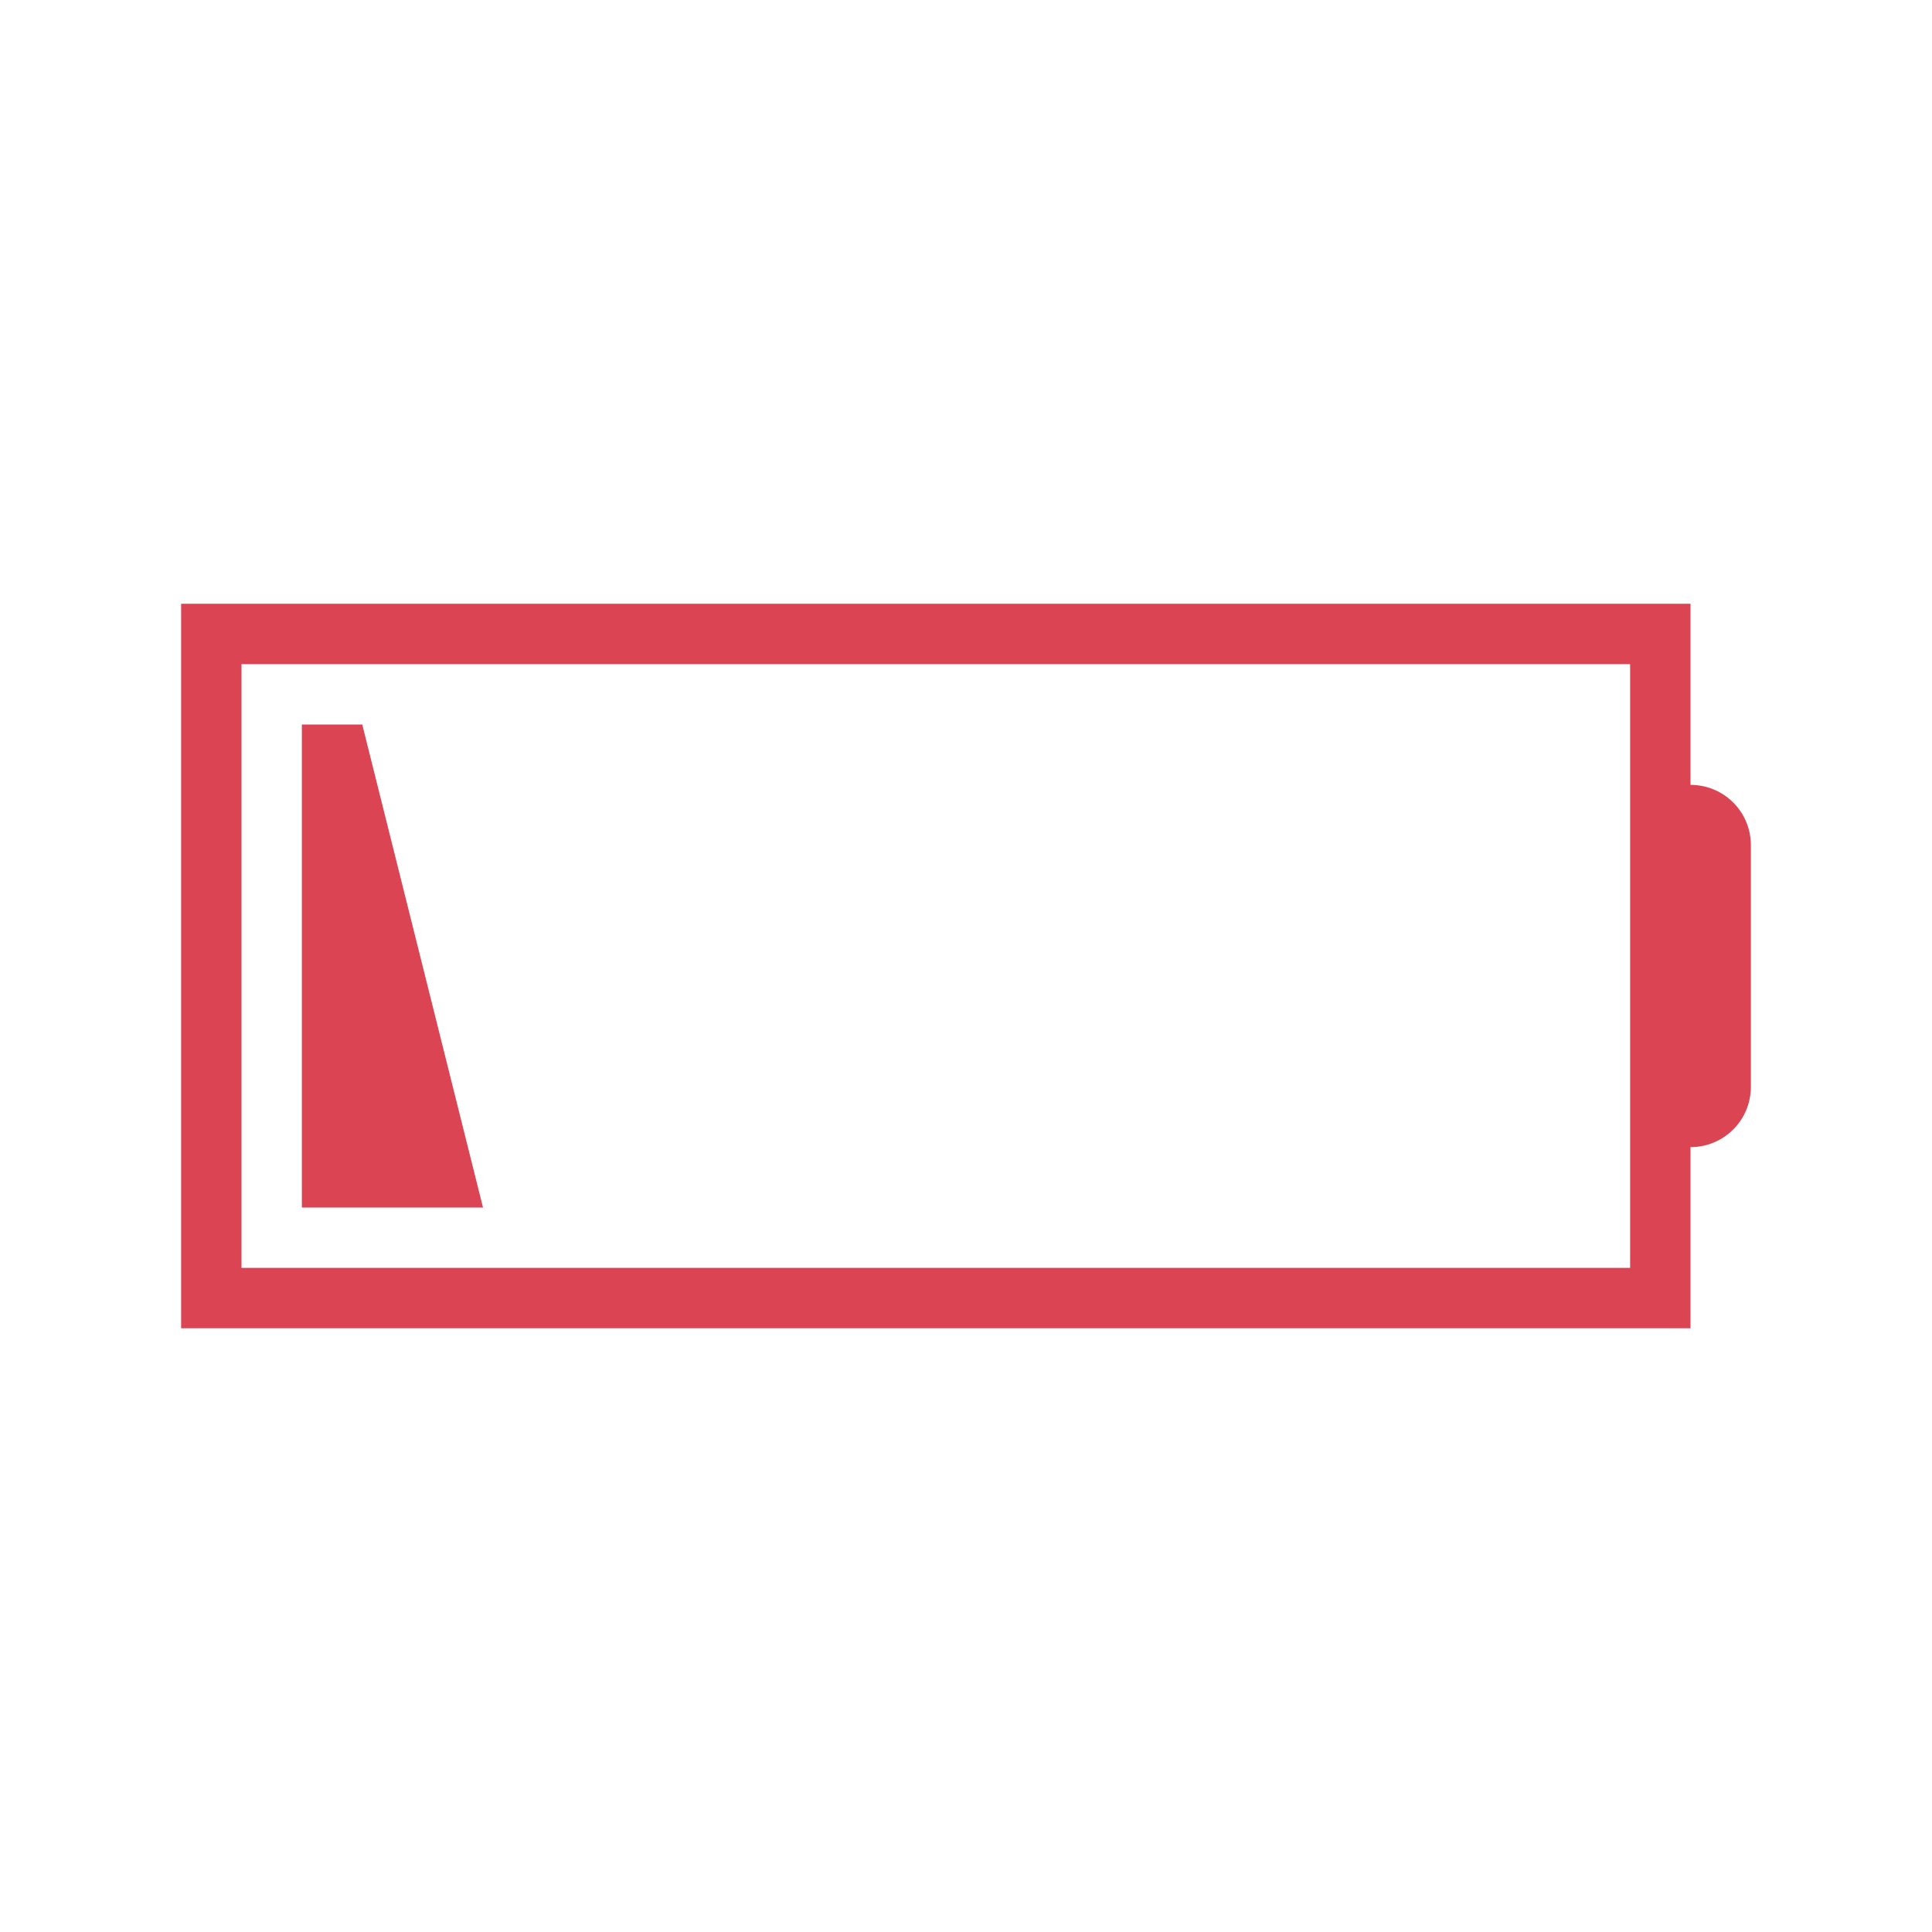
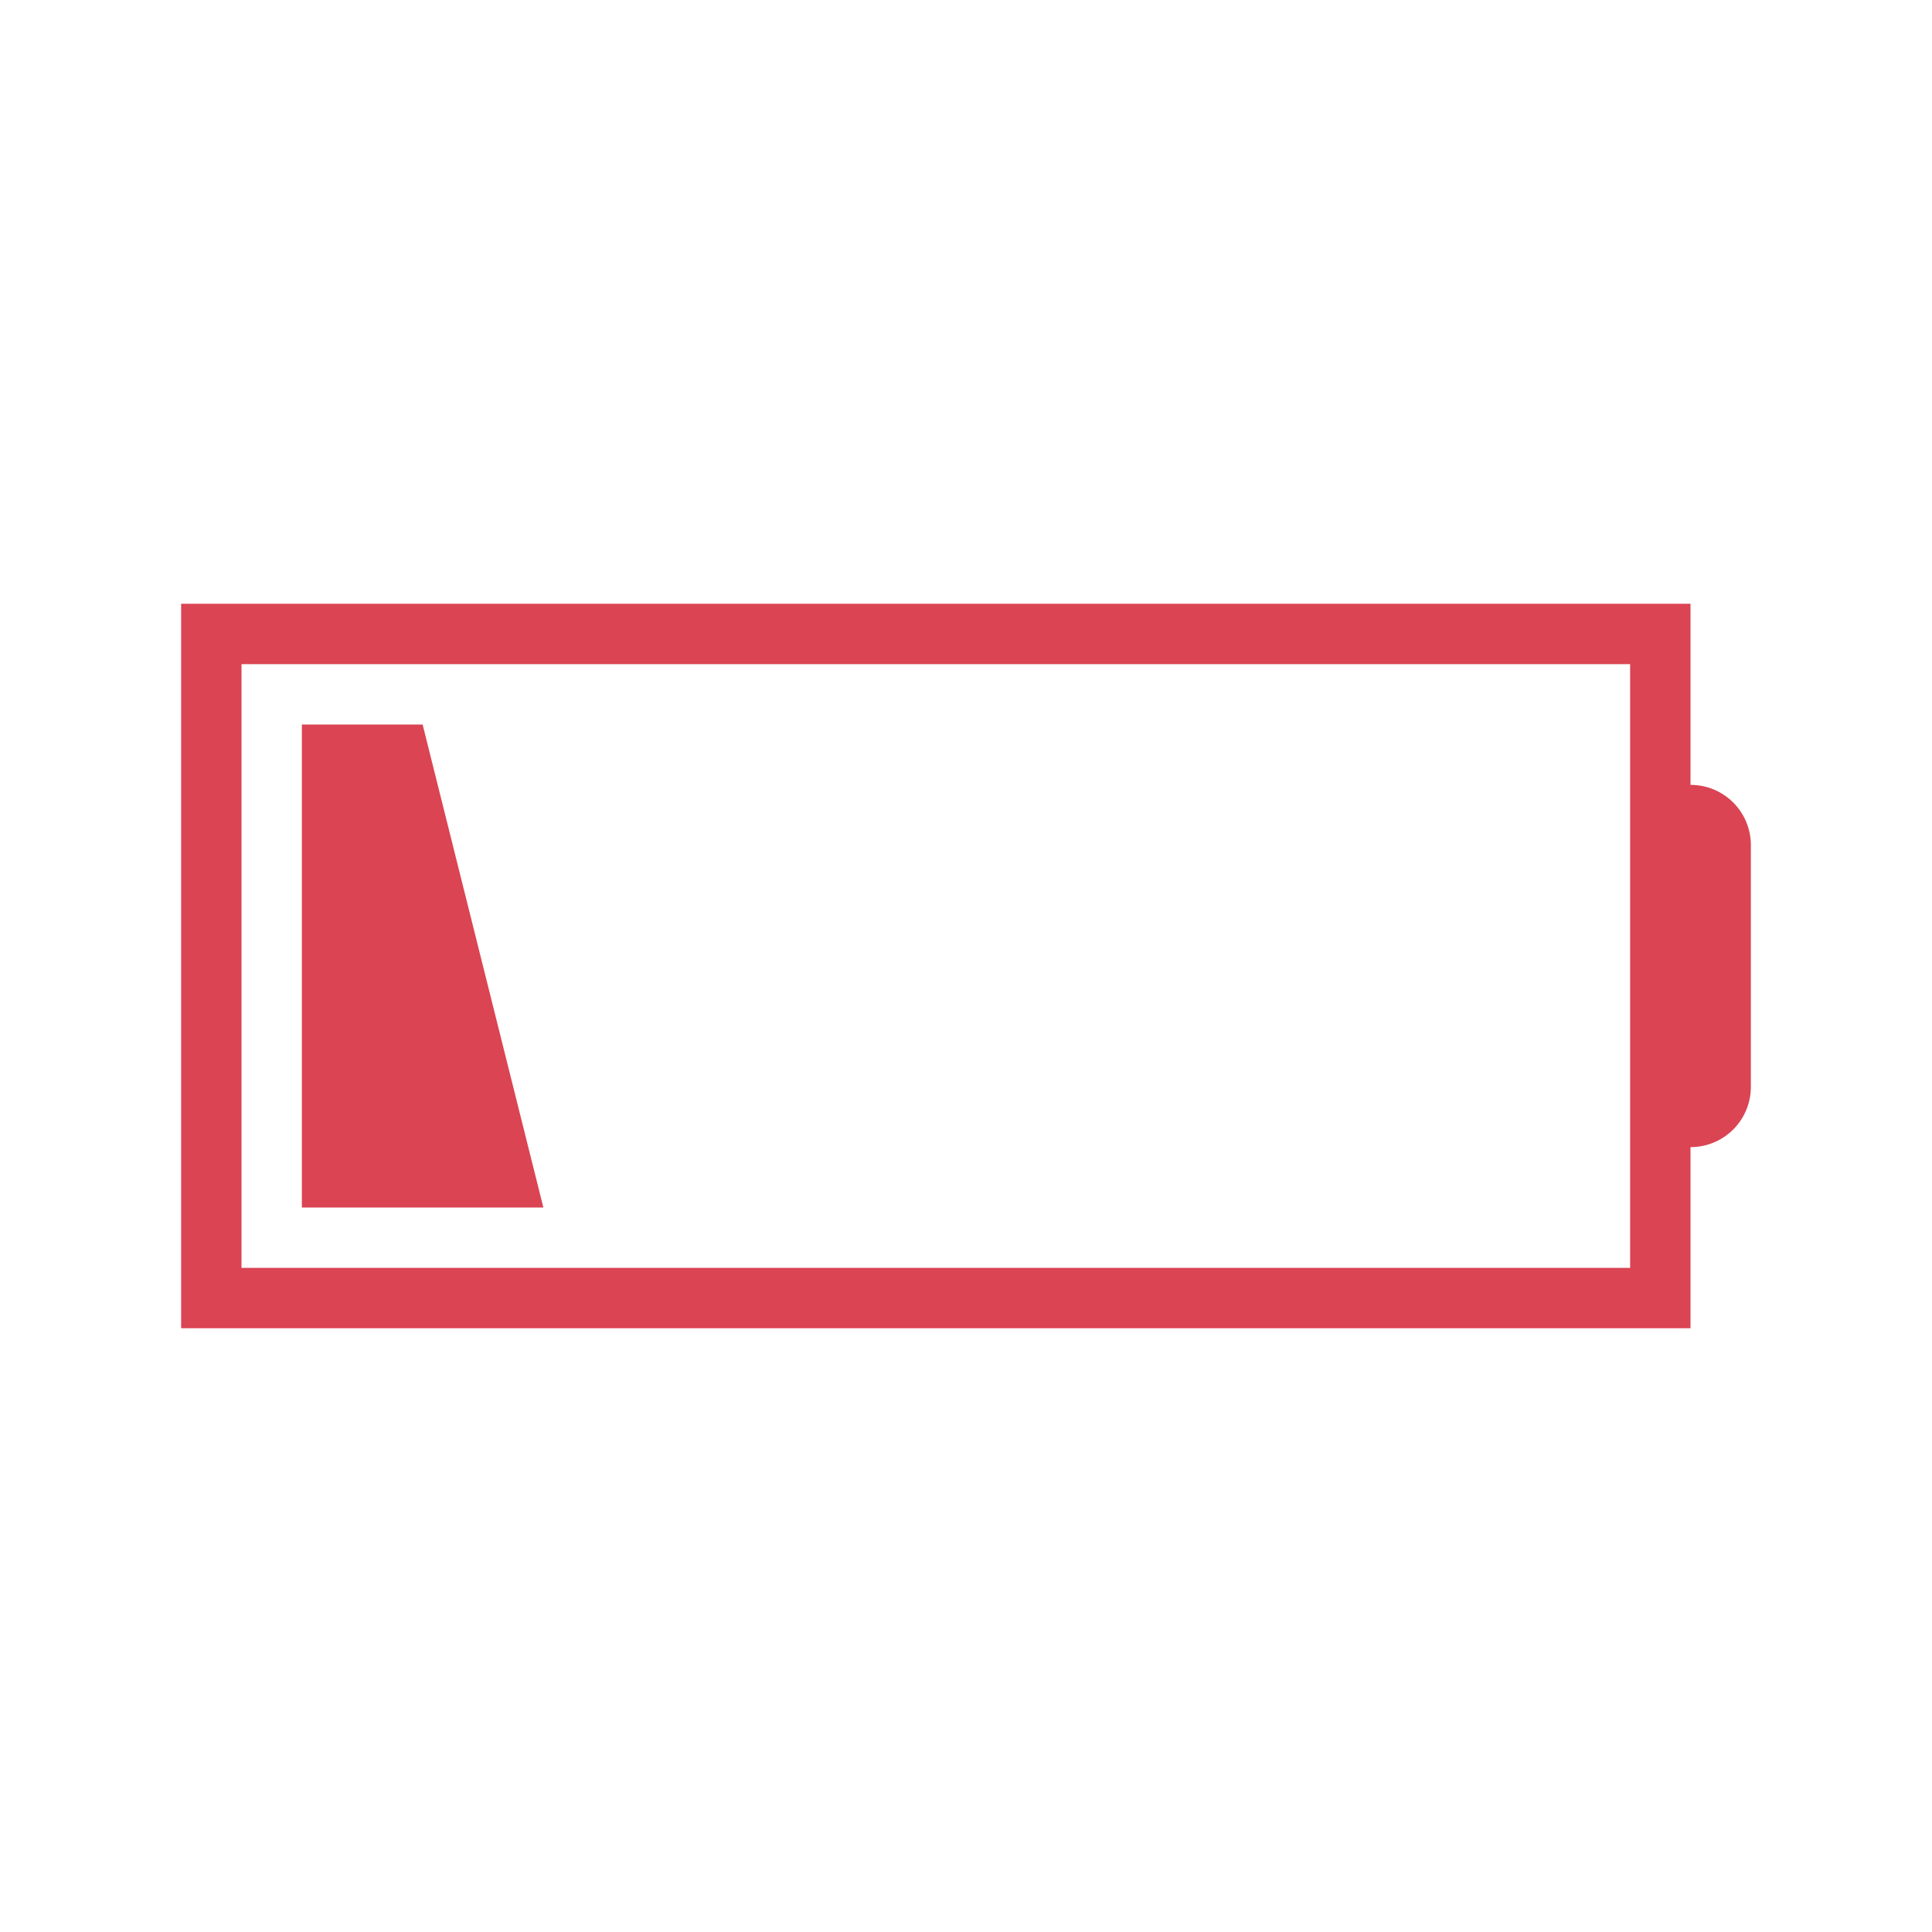
<svg xmlns="http://www.w3.org/2000/svg" height="32" width="32">
  <style type="text/css" id="current-color-scheme">
        .ColorScheme-NegativeText {
            color:#da4453;
        }
    </style>
  <g class="ColorScheme-NegativeText" fill="currentColor">
    <path d="M3 10v12h25v-3c.554 0 1-.446 1-1v-4c0-.554-.446-1-1-1v-3zm1 1h23v10H4z" />
-     <path d="M5 12h1l2 8H5z" />
+     <path d="M5 12h2l2 8H5z" />
  </g>
</svg>
